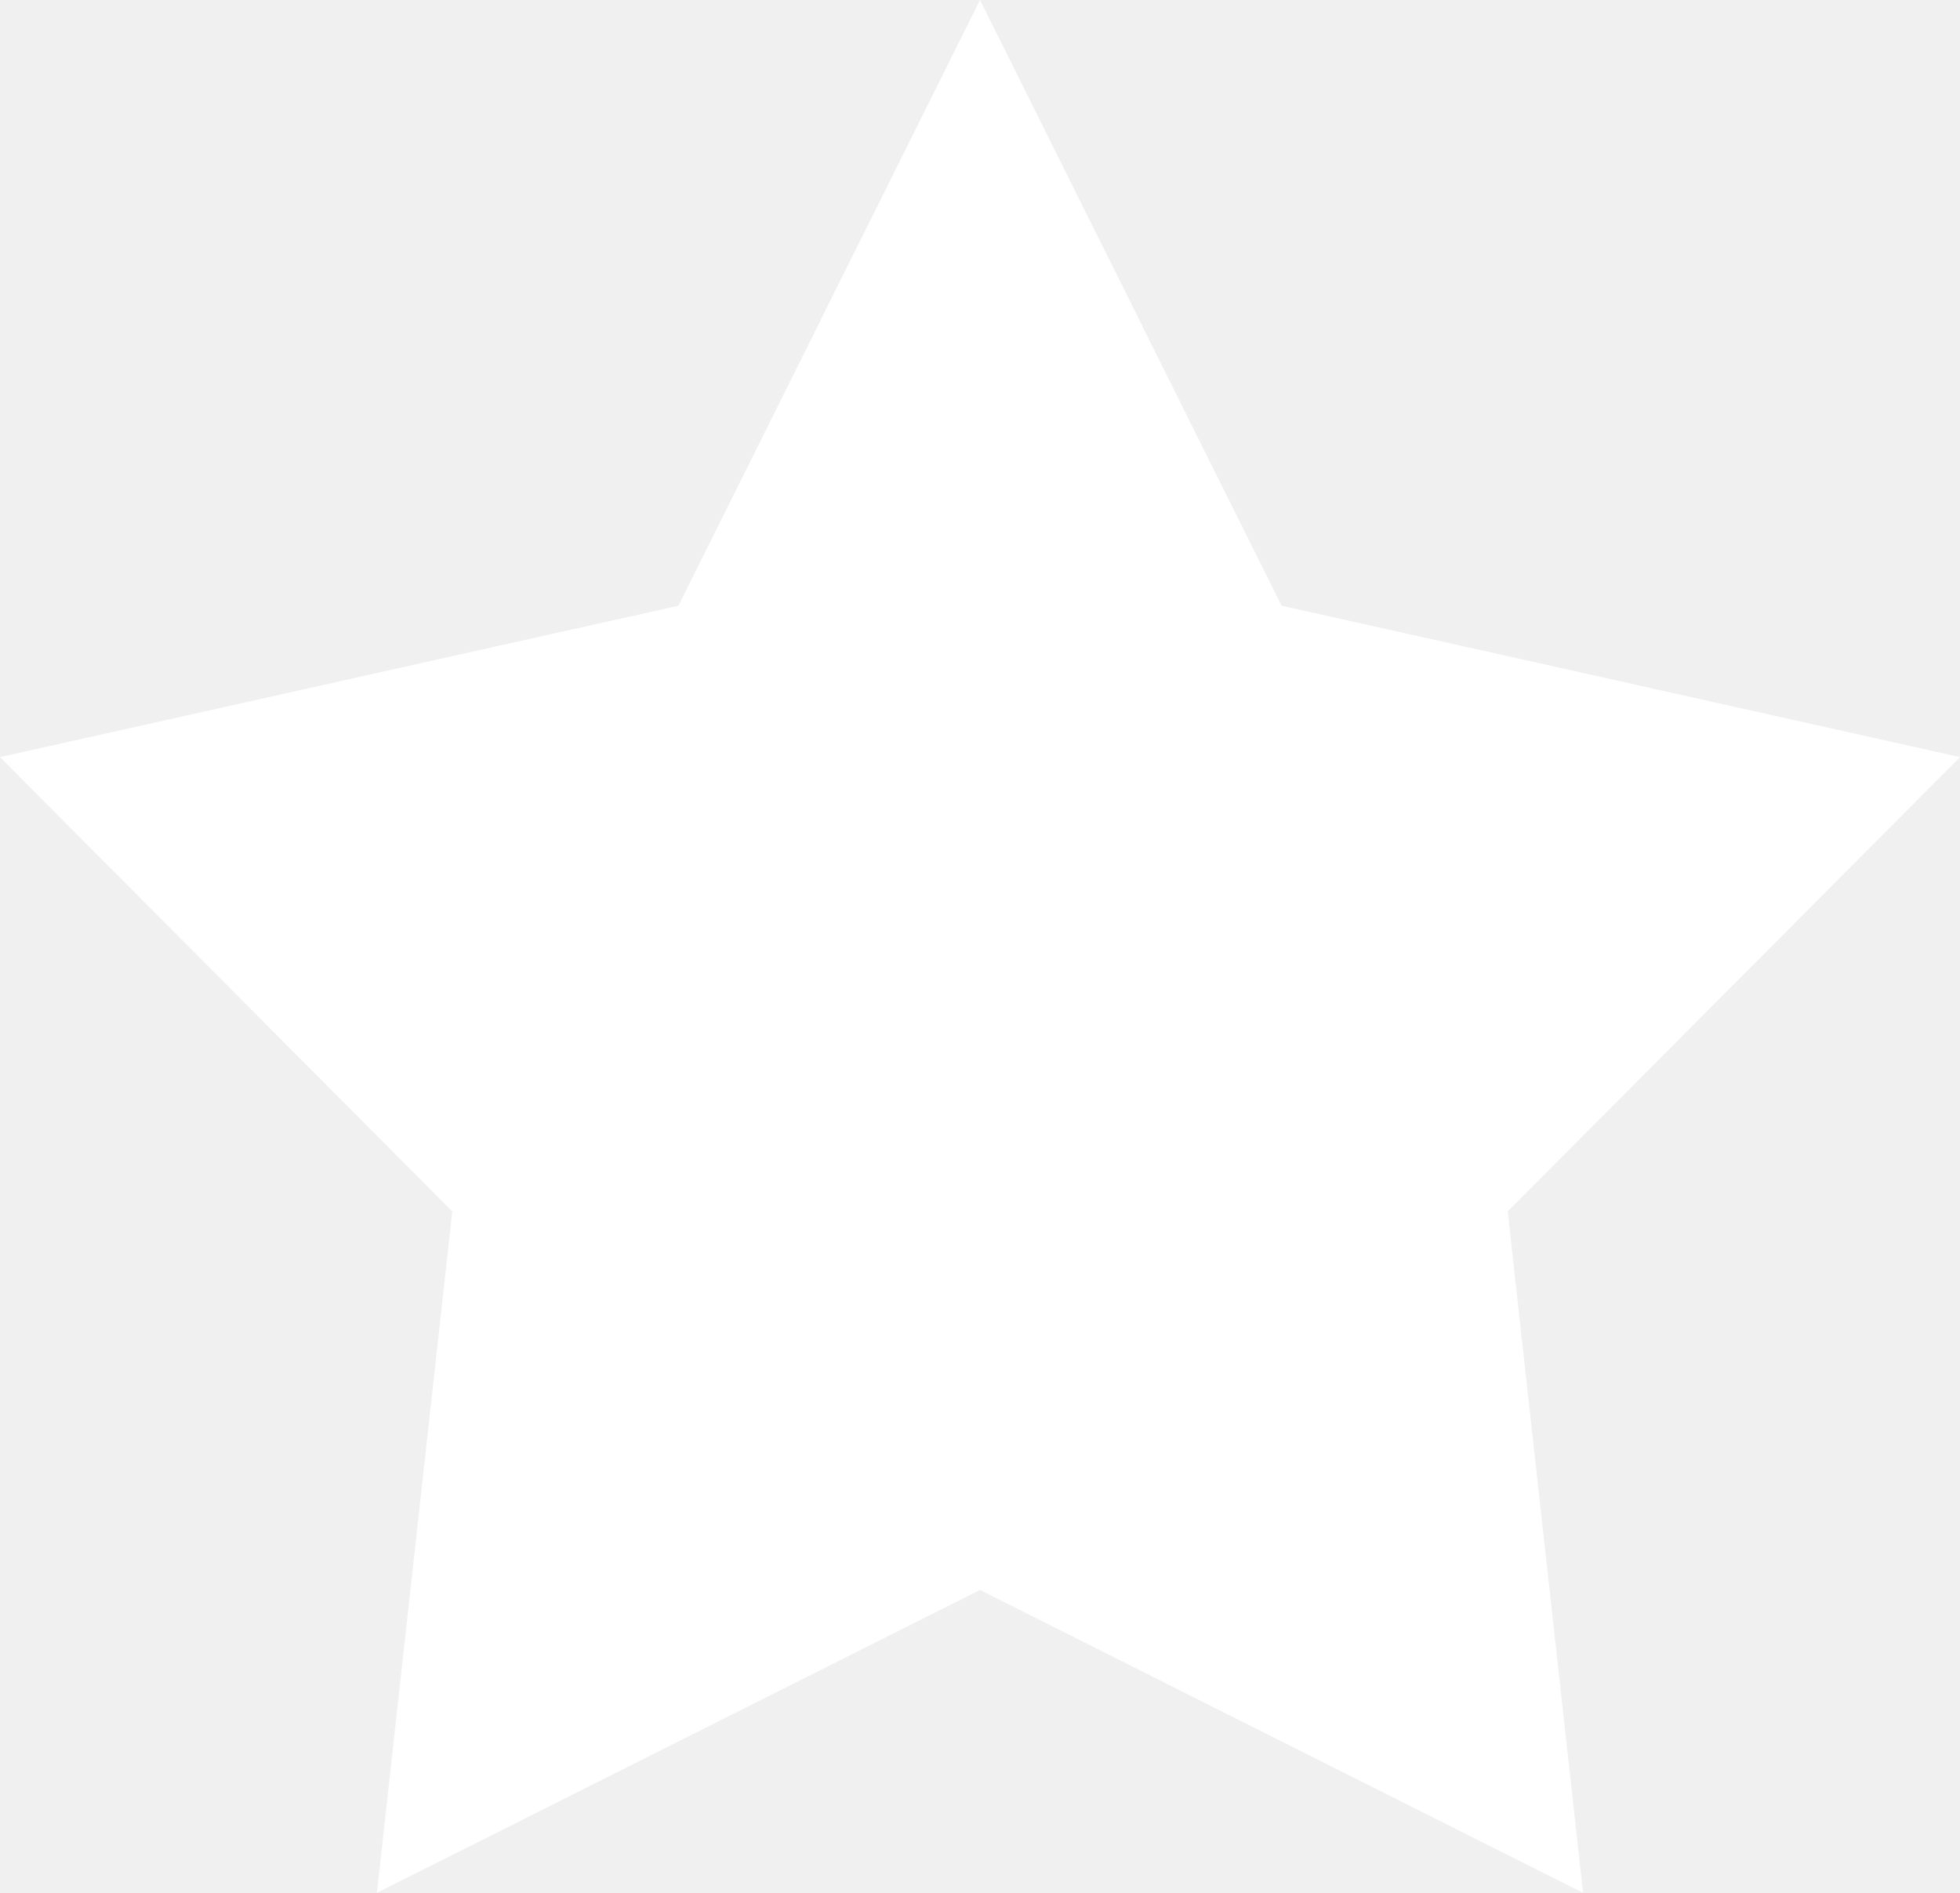
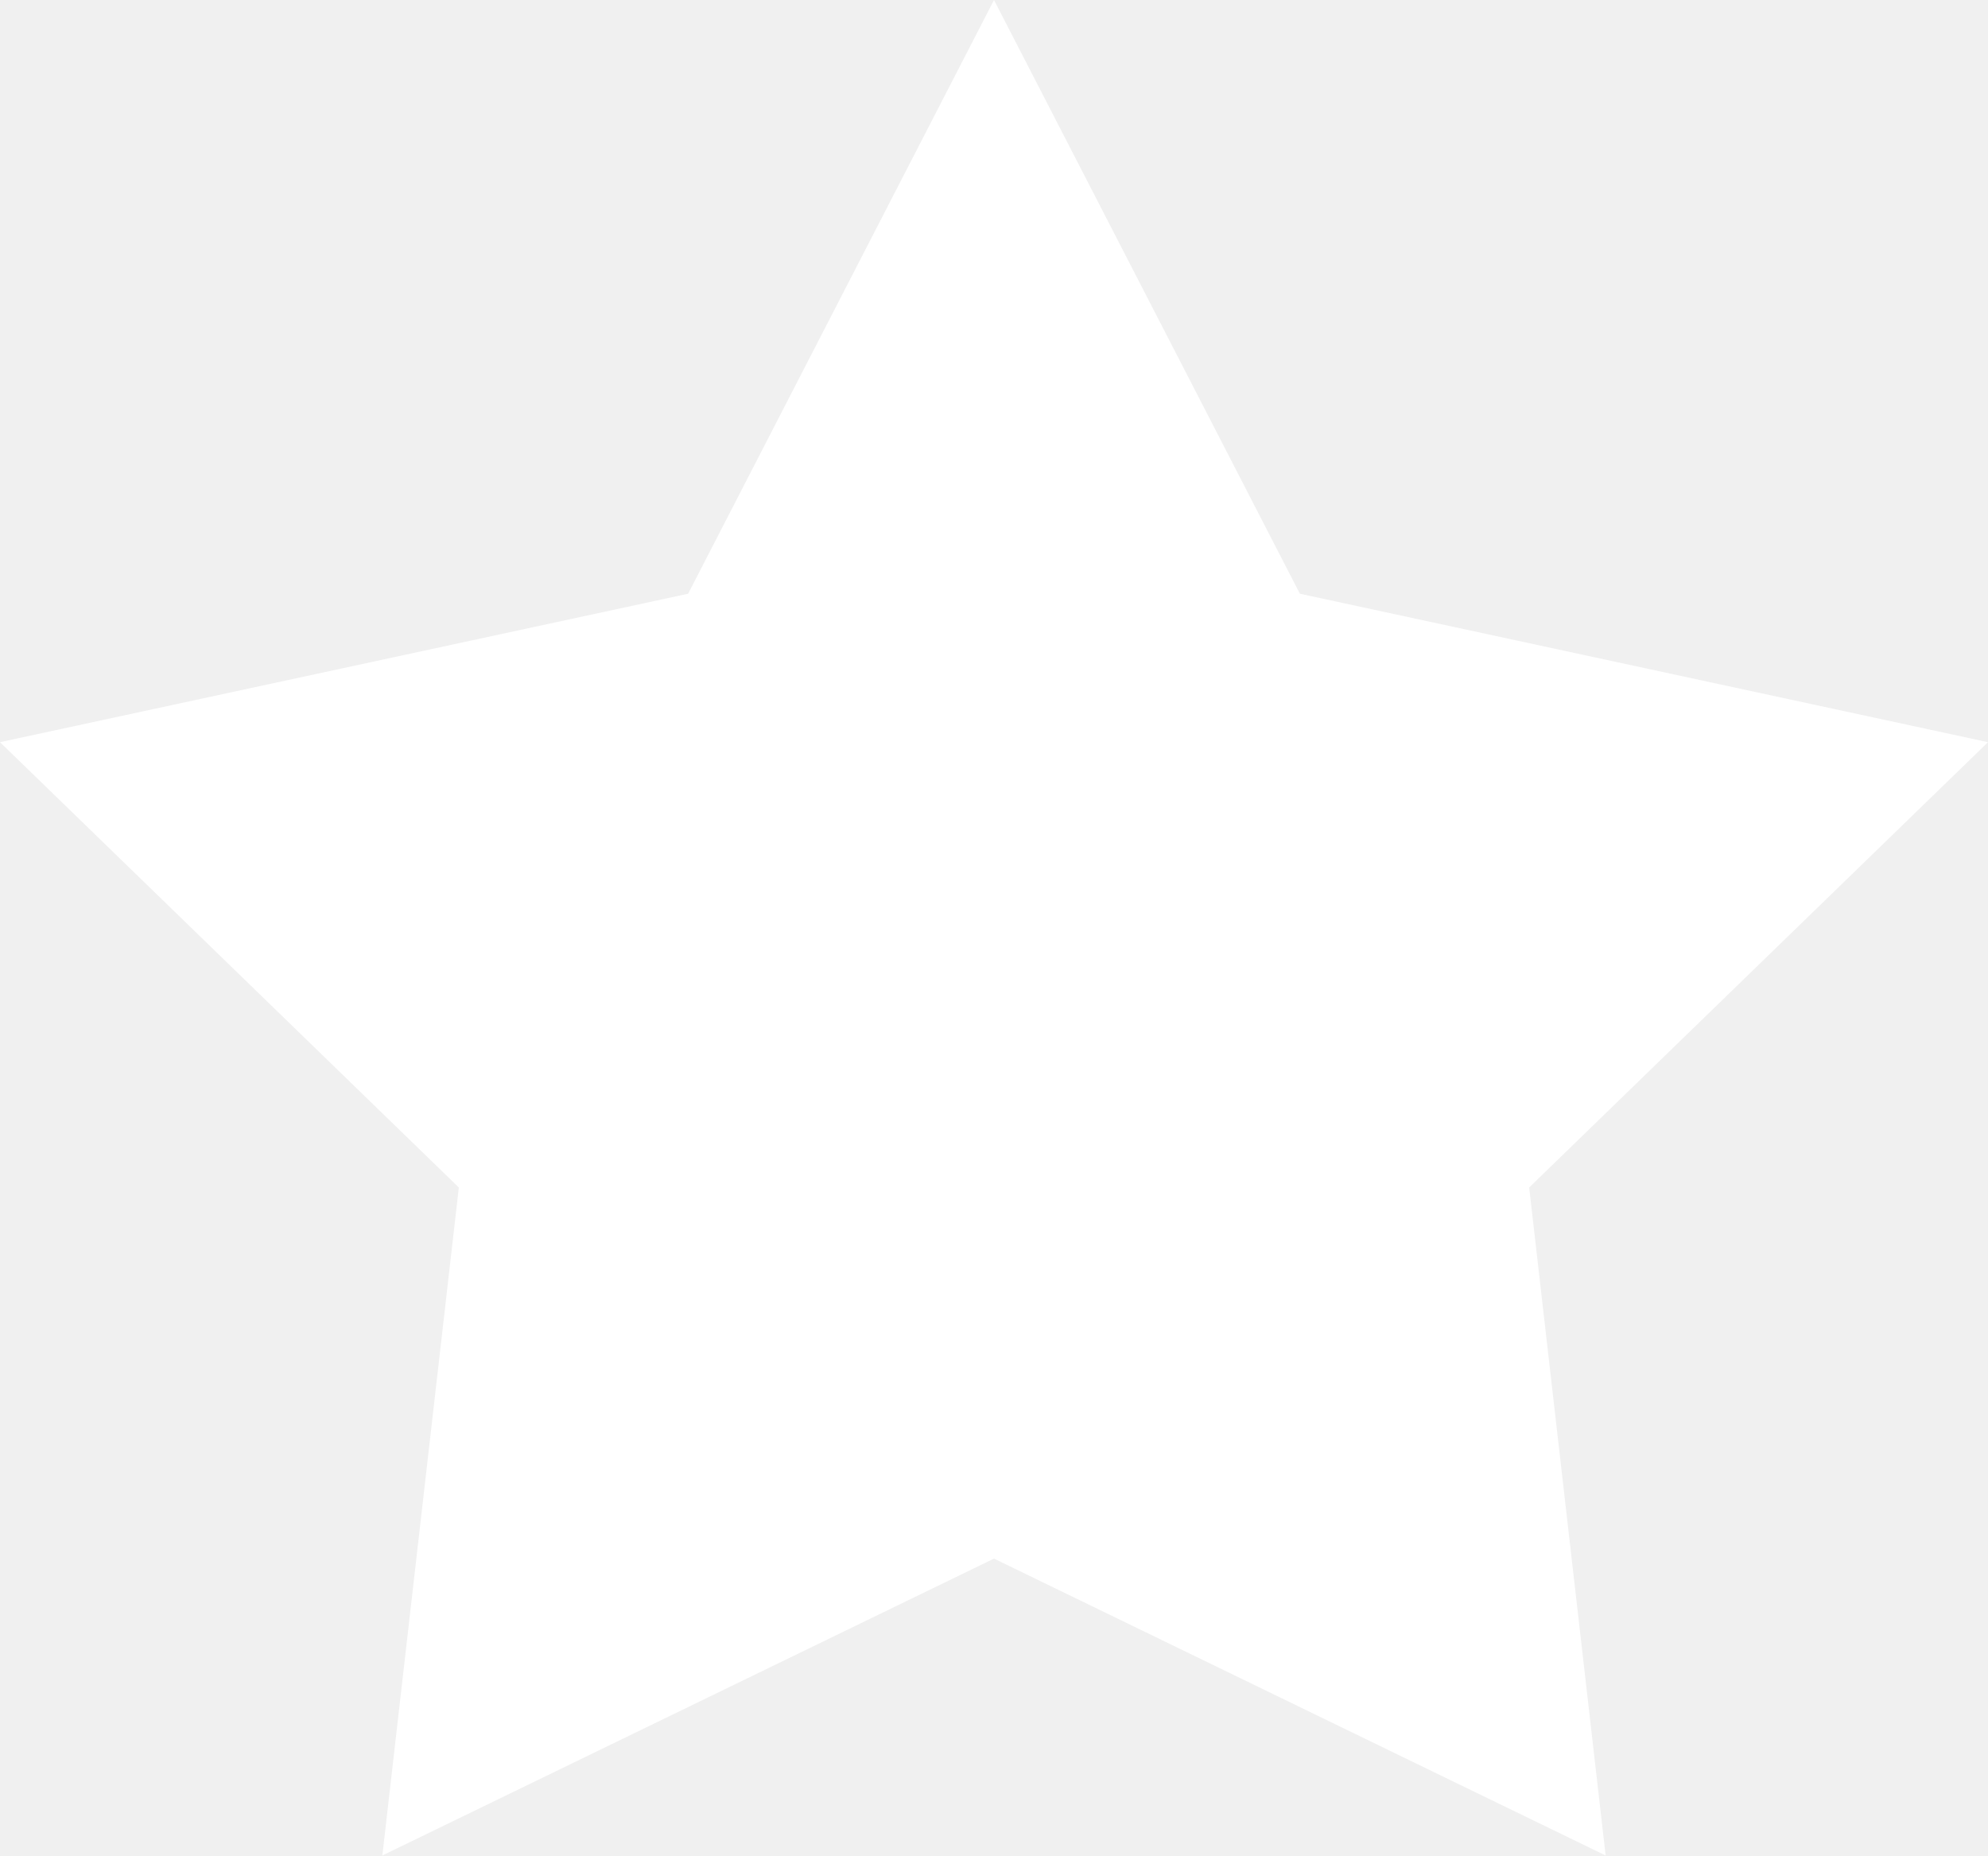
- <svg xmlns="http://www.w3.org/2000/svg" width="29px" height="28px" viewBox="0 0 29 28" version="1.1">
+ <svg xmlns="http://www.w3.org/2000/svg" width="15px" height="14px" viewBox="0 0 15 14" version="1.1">
  <defs />
  <g id="Page-2" stroke="none" stroke-width="1" fill="none" fill-rule="evenodd">
    <g id="Star-1" fill="#FFFFFF">
-       <polygon points="14.5 23.52 5.577 28 6.692 17.92 0 11.2 10.038 8.96 14.5 0 18.962 8.96 29 11.2 22.308 17.92 23.423 28 " />
+       <polygon points="7.5 11.76 2.885 14 3.462 8.96 0 5.6 5.192 4.48 7.5 0 9.808 4.48 15 5.6 11.538 8.96 12.115 14 " />
    </g>
  </g>
</svg>
